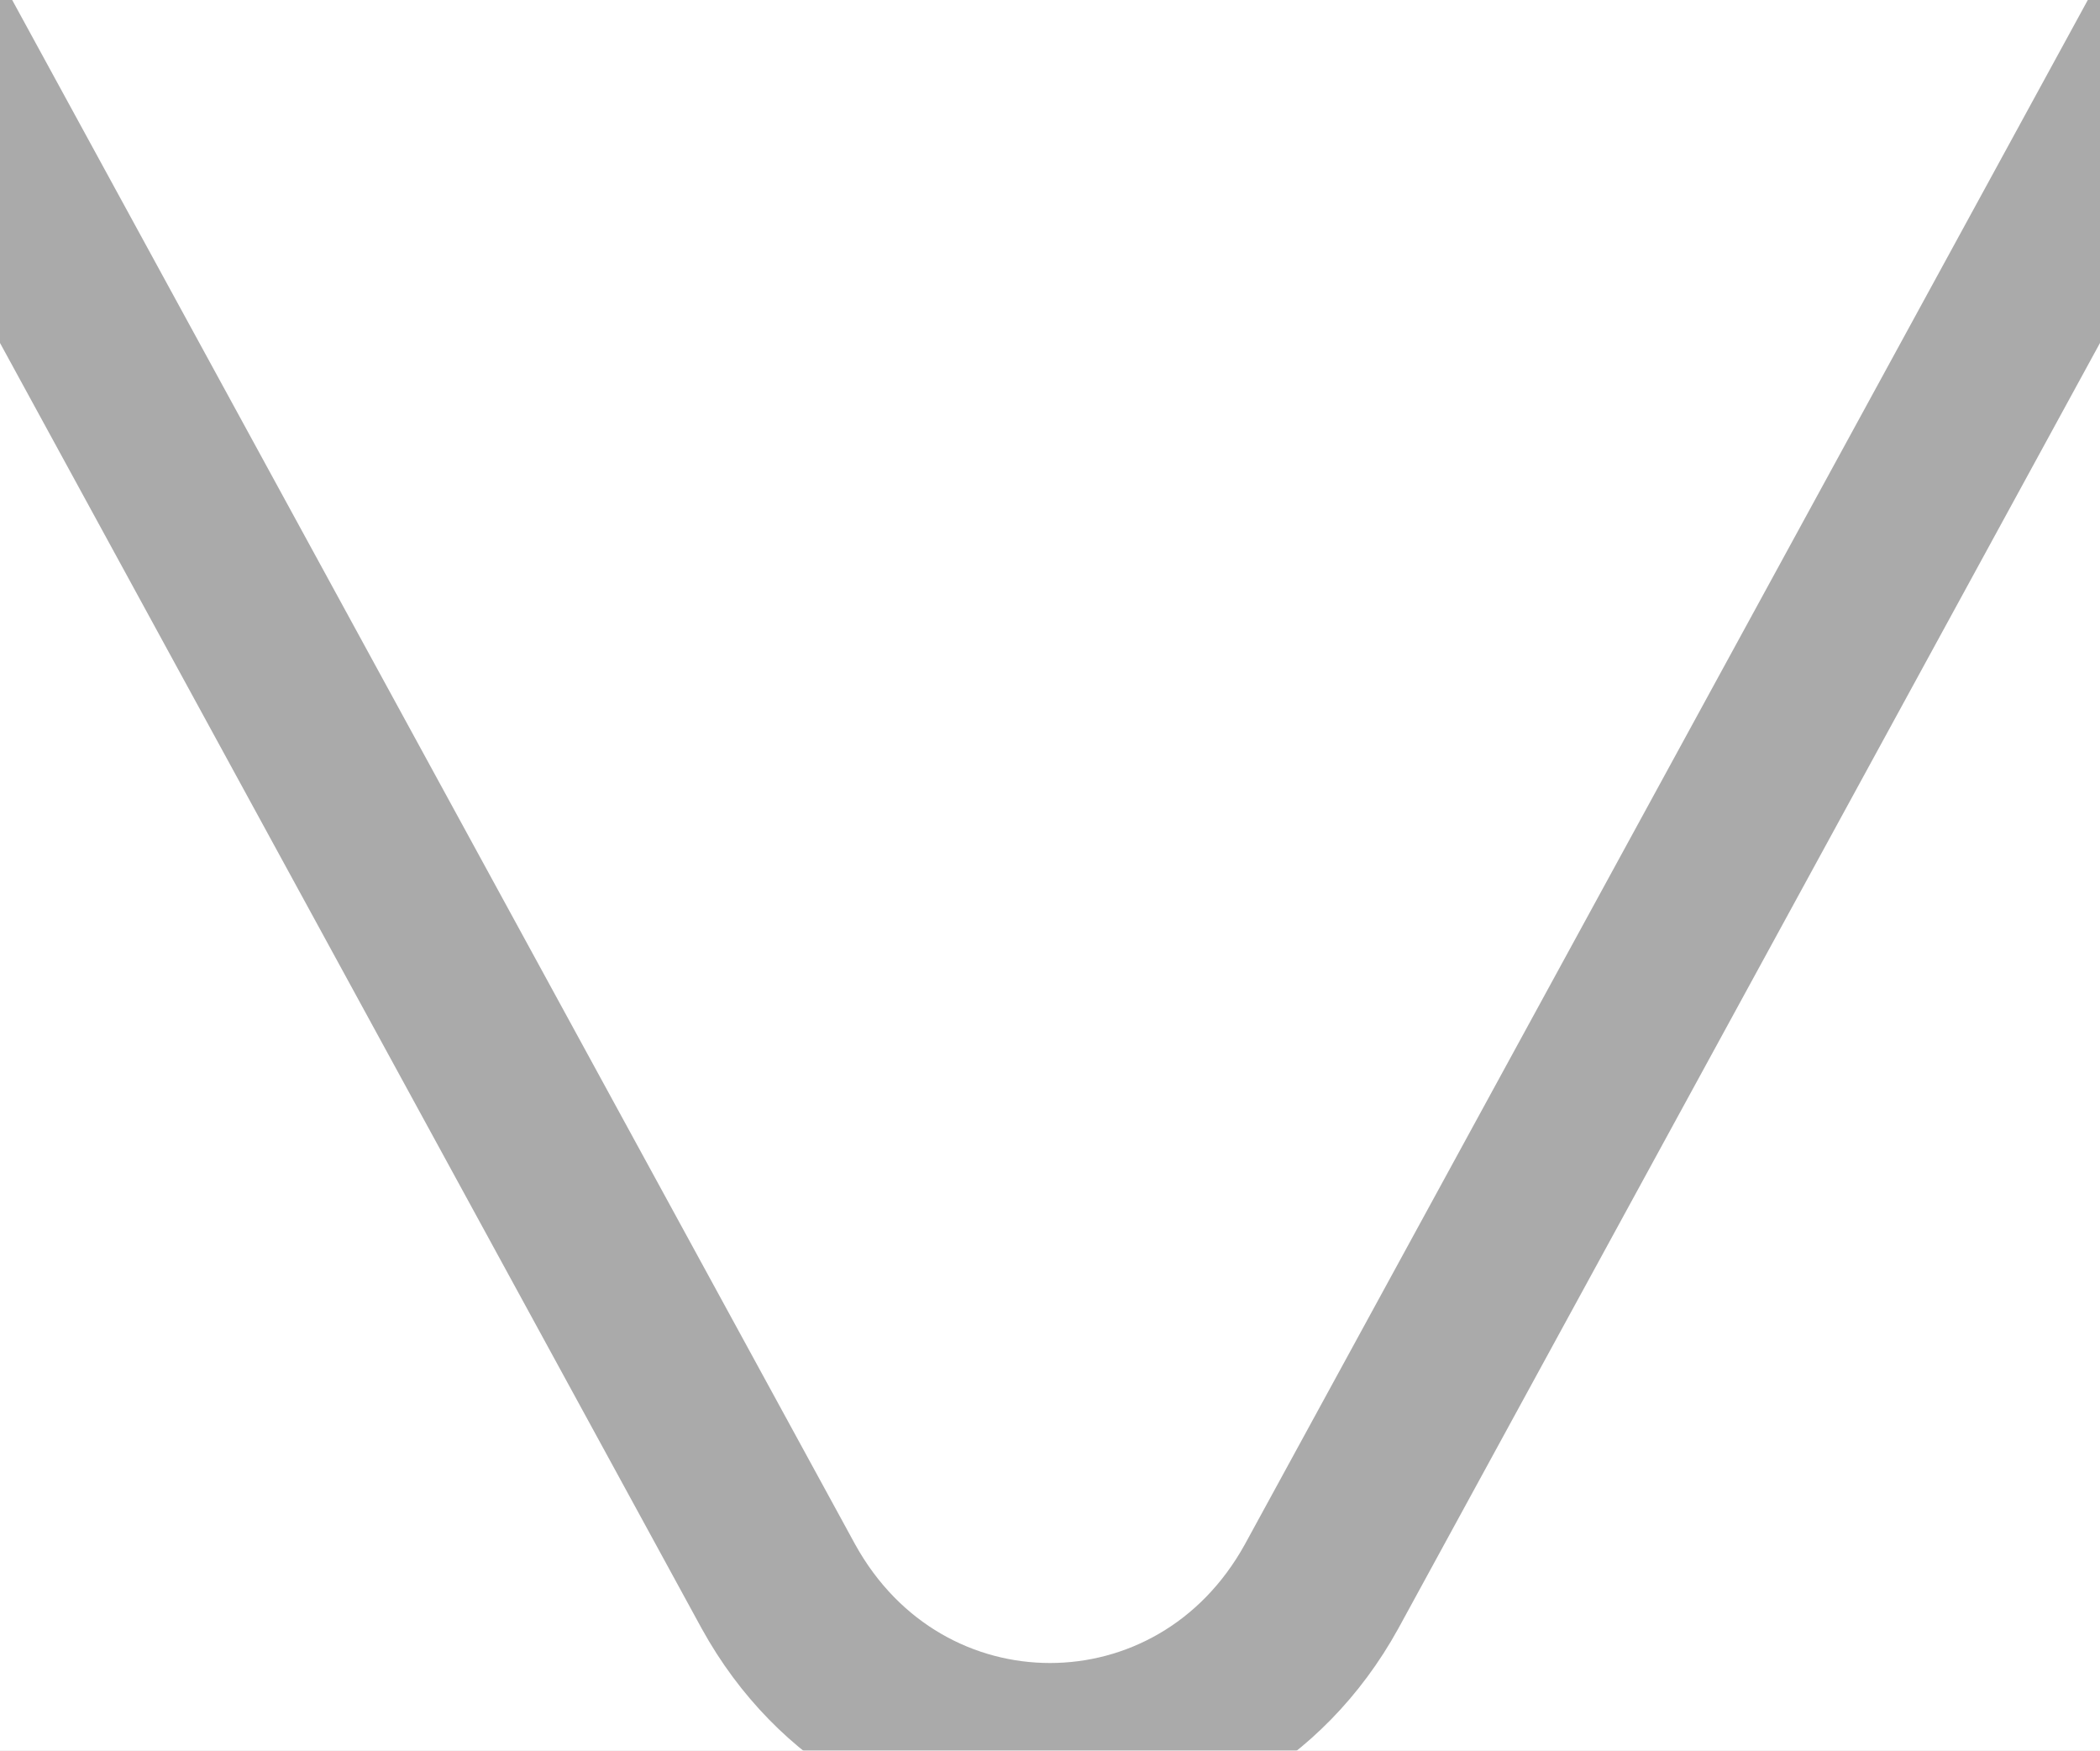
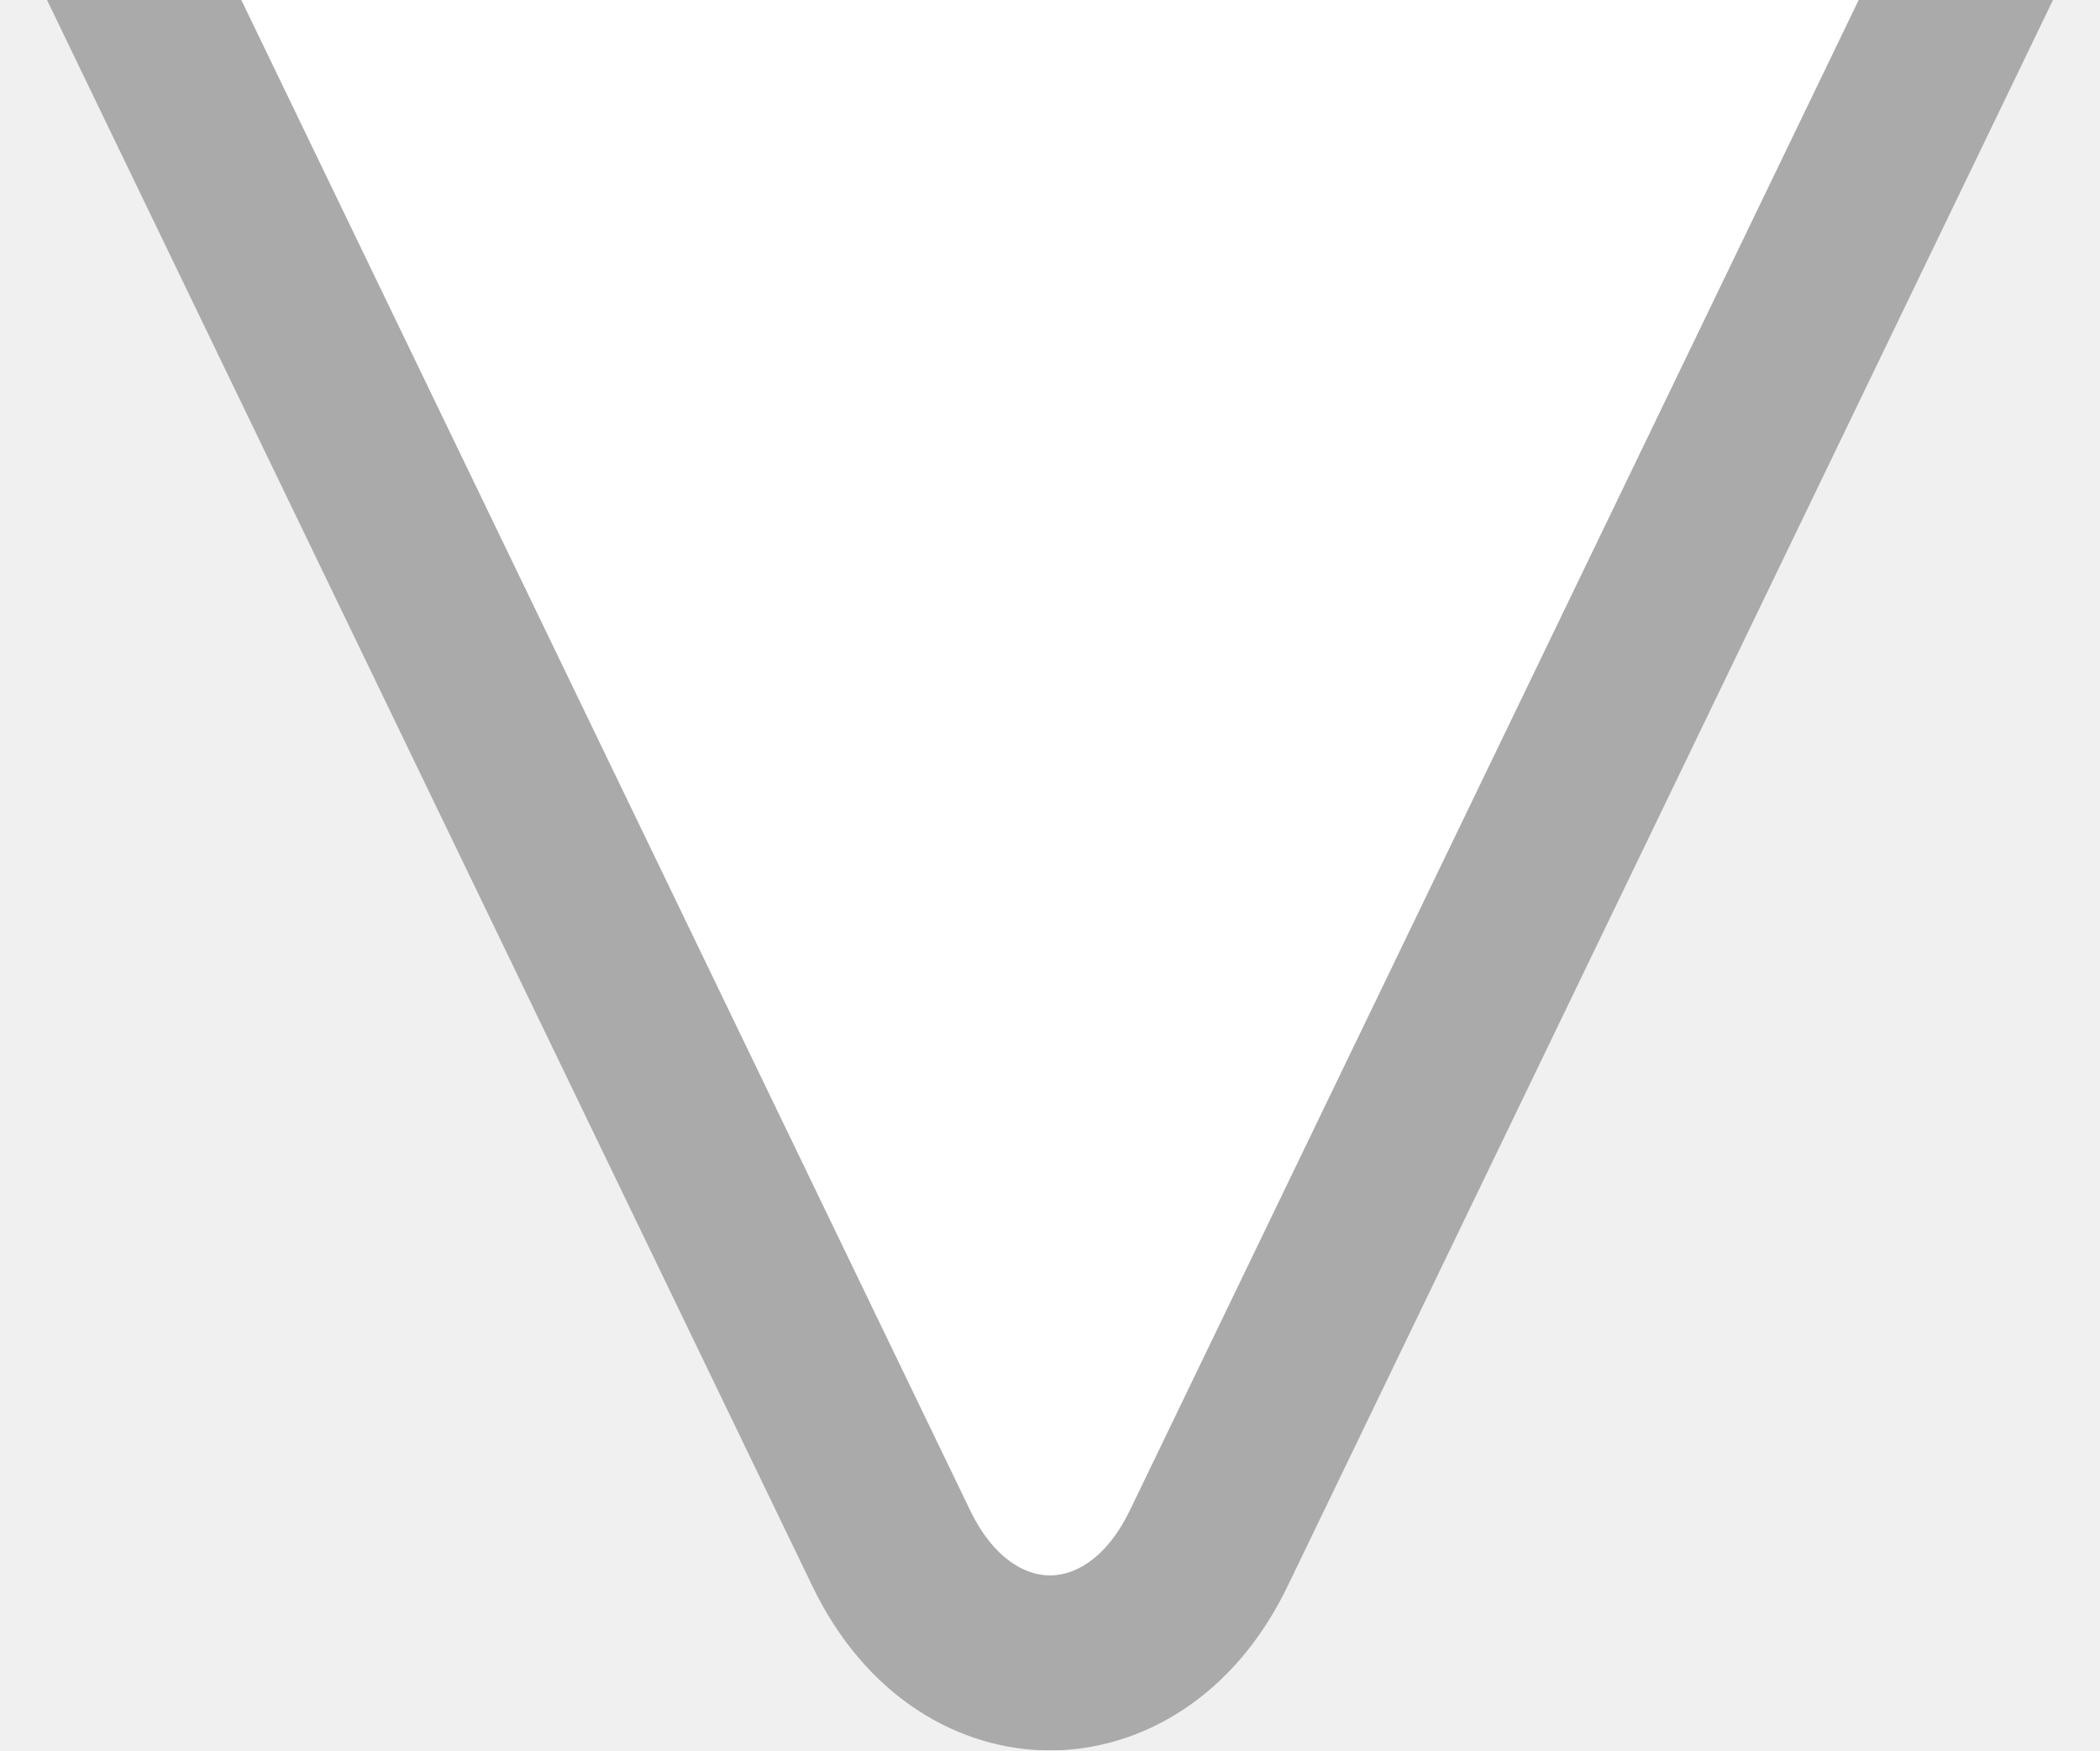
<svg xmlns="http://www.w3.org/2000/svg" width="12" height="10" viewBox="0 0 12 10" fill="none">
-   <mask id="m">
-     <rect width="12" height="10" fill="white" />
+   <mask id="mask0_1111_705" style="mask-type:alpha" maskUnits="userSpaceOnUse" x="0" y="0" width="12" height="10">
+     <rect width="12" height="10" fill="#D9D9D9" />
  </mask>
-   <g mask="url(#m)">
-     <rect width="12" height="10" fill="white" />
-     <path d="M-0.5 0 L4.448 9.063 C5.138 10.313 6.862 10.313 7.552 9.063 L12.5 0" fill="white" stroke="#aaaaaa" stroke-width="1" stroke-linejoin="round" />
+   <g mask="url(#mask0_1111_705)">
+     <path d="M0.57 -4.5H11.43C11.794 -4.5 12.134 -4.265 12.337 -3.845C12.539 -3.425 12.568 -2.883 12.337 -2.405L6.907 8.845C6.68 9.315 6.317 9.5 6 9.5C5.683 9.5 5.32 9.315 5.093 8.845L-0.337 -2.405C-0.568 -2.883 -0.539 -3.425 -0.337 -3.845C-0.134 -4.265 0.206 -4.5 0.57 -4.5Z" fill="white" stroke="#AAAAAA" />
  </g>
</svg>
